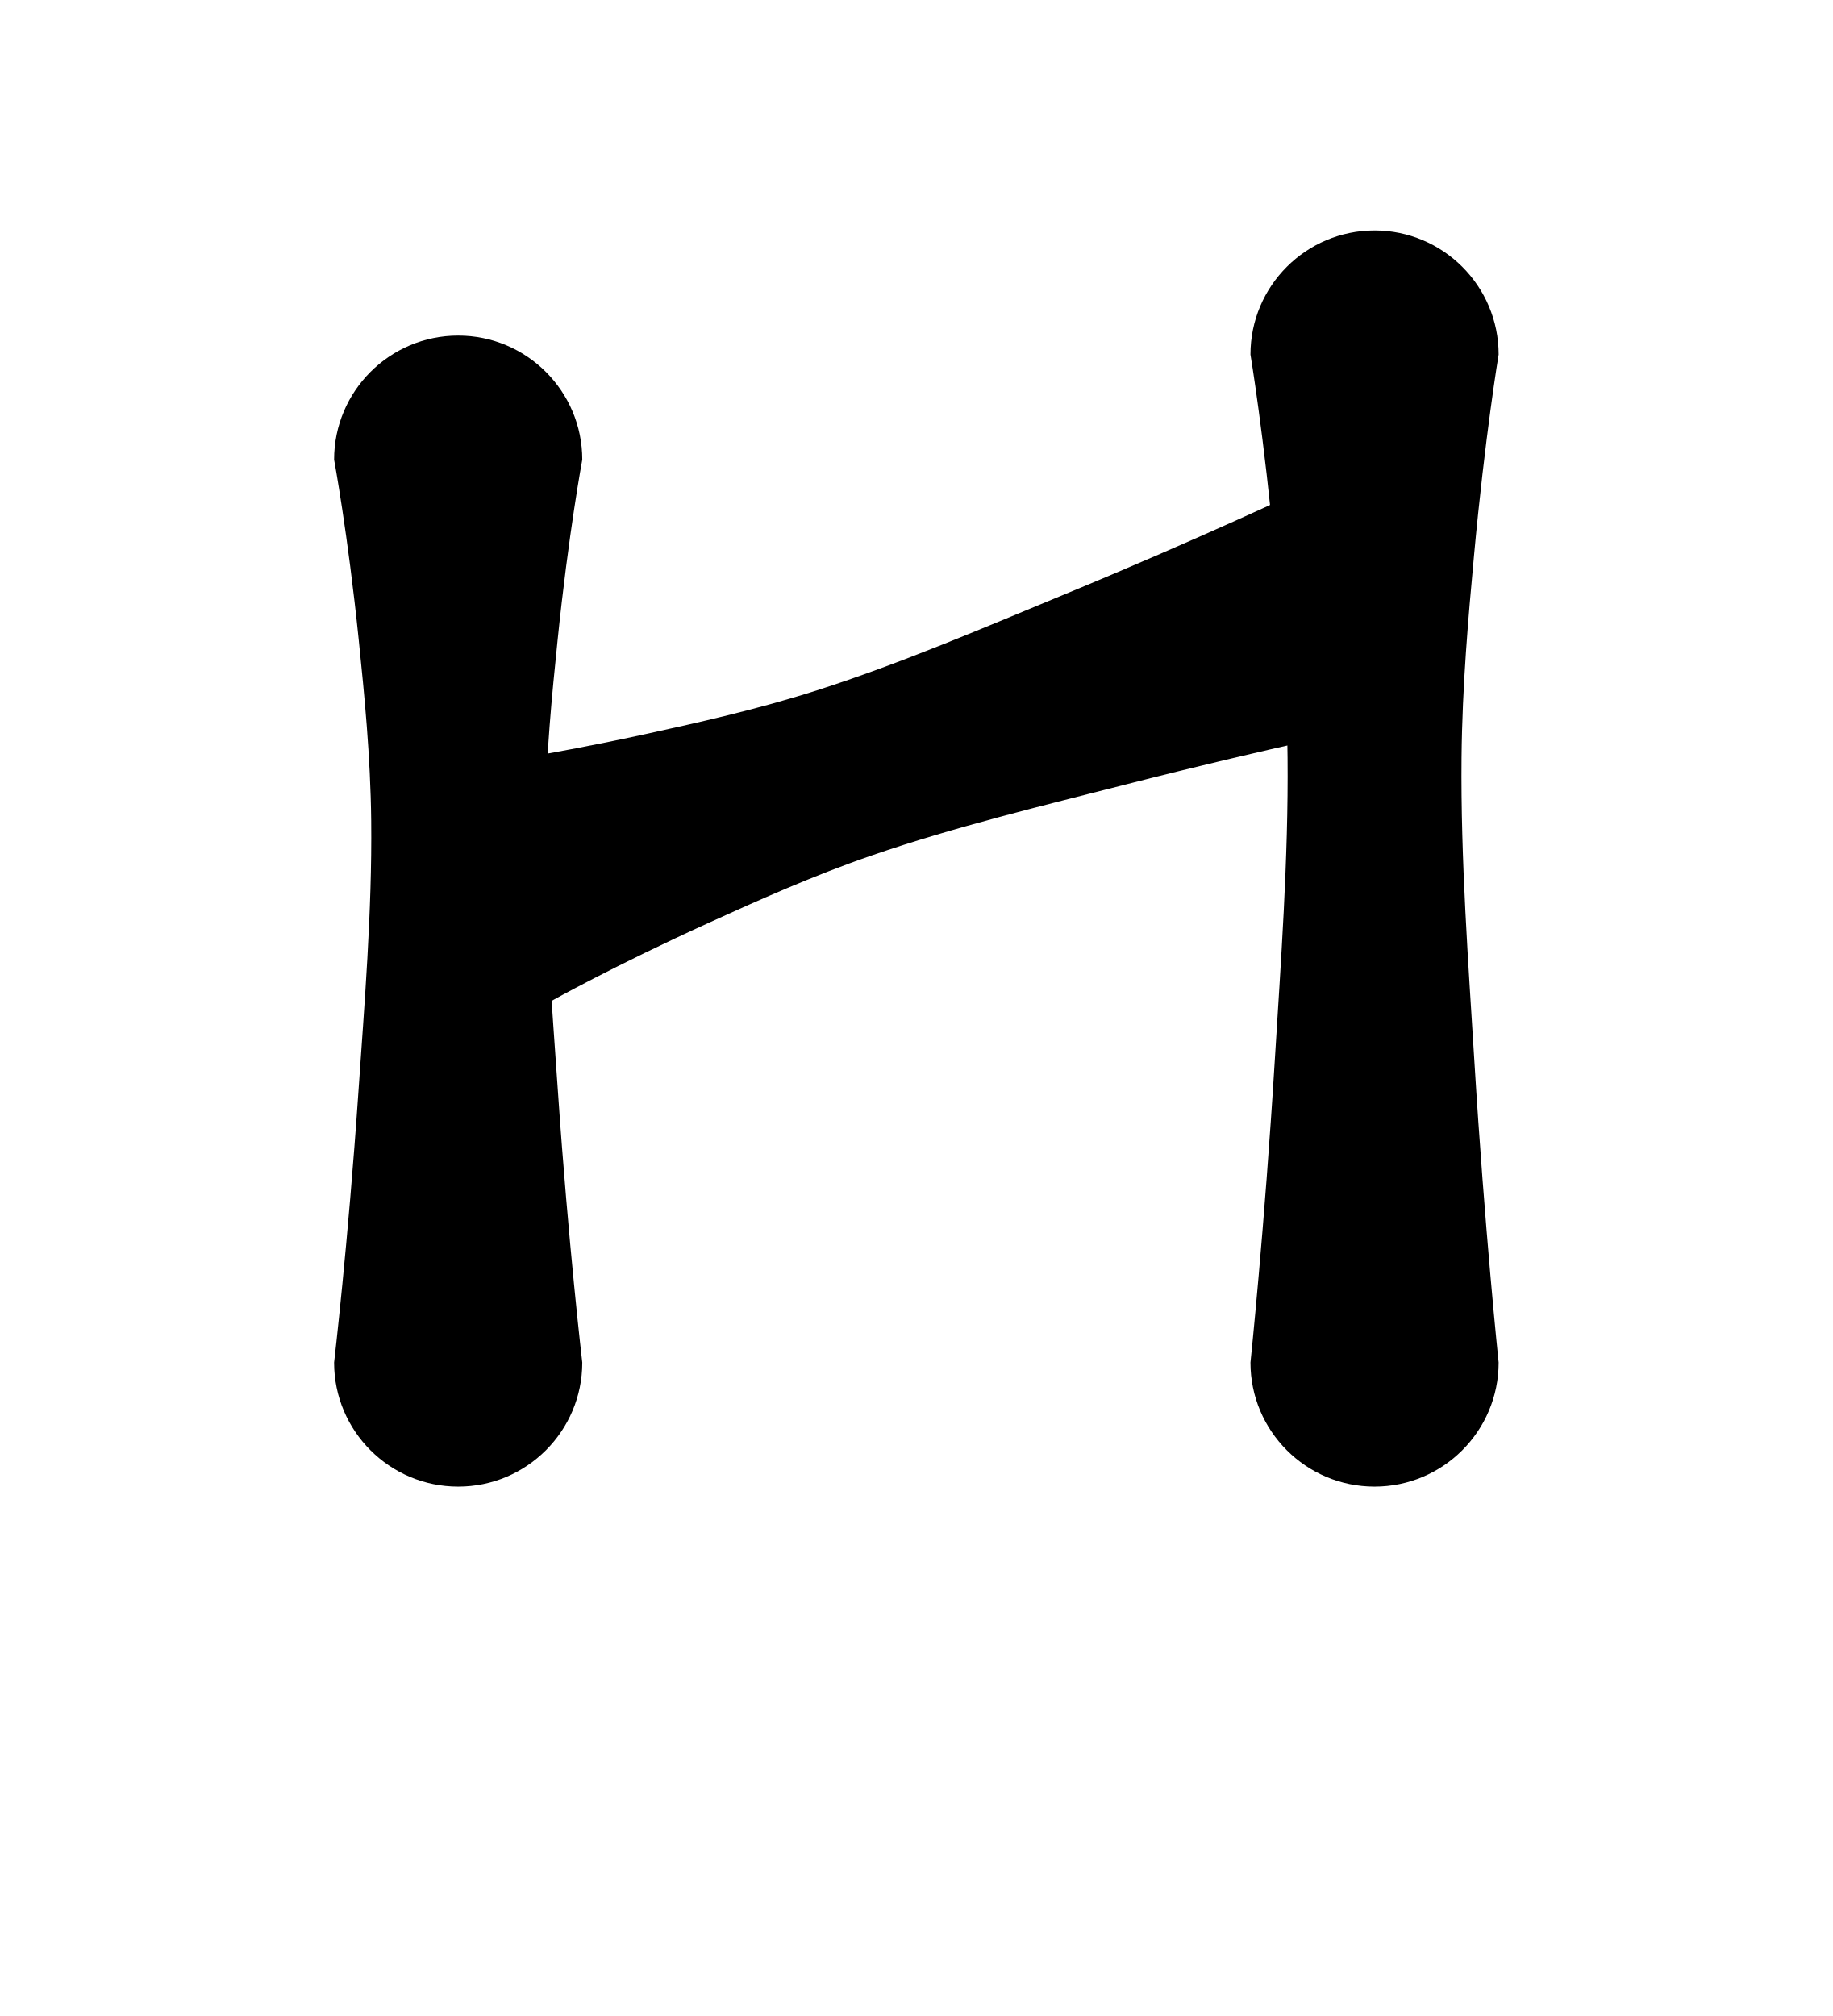
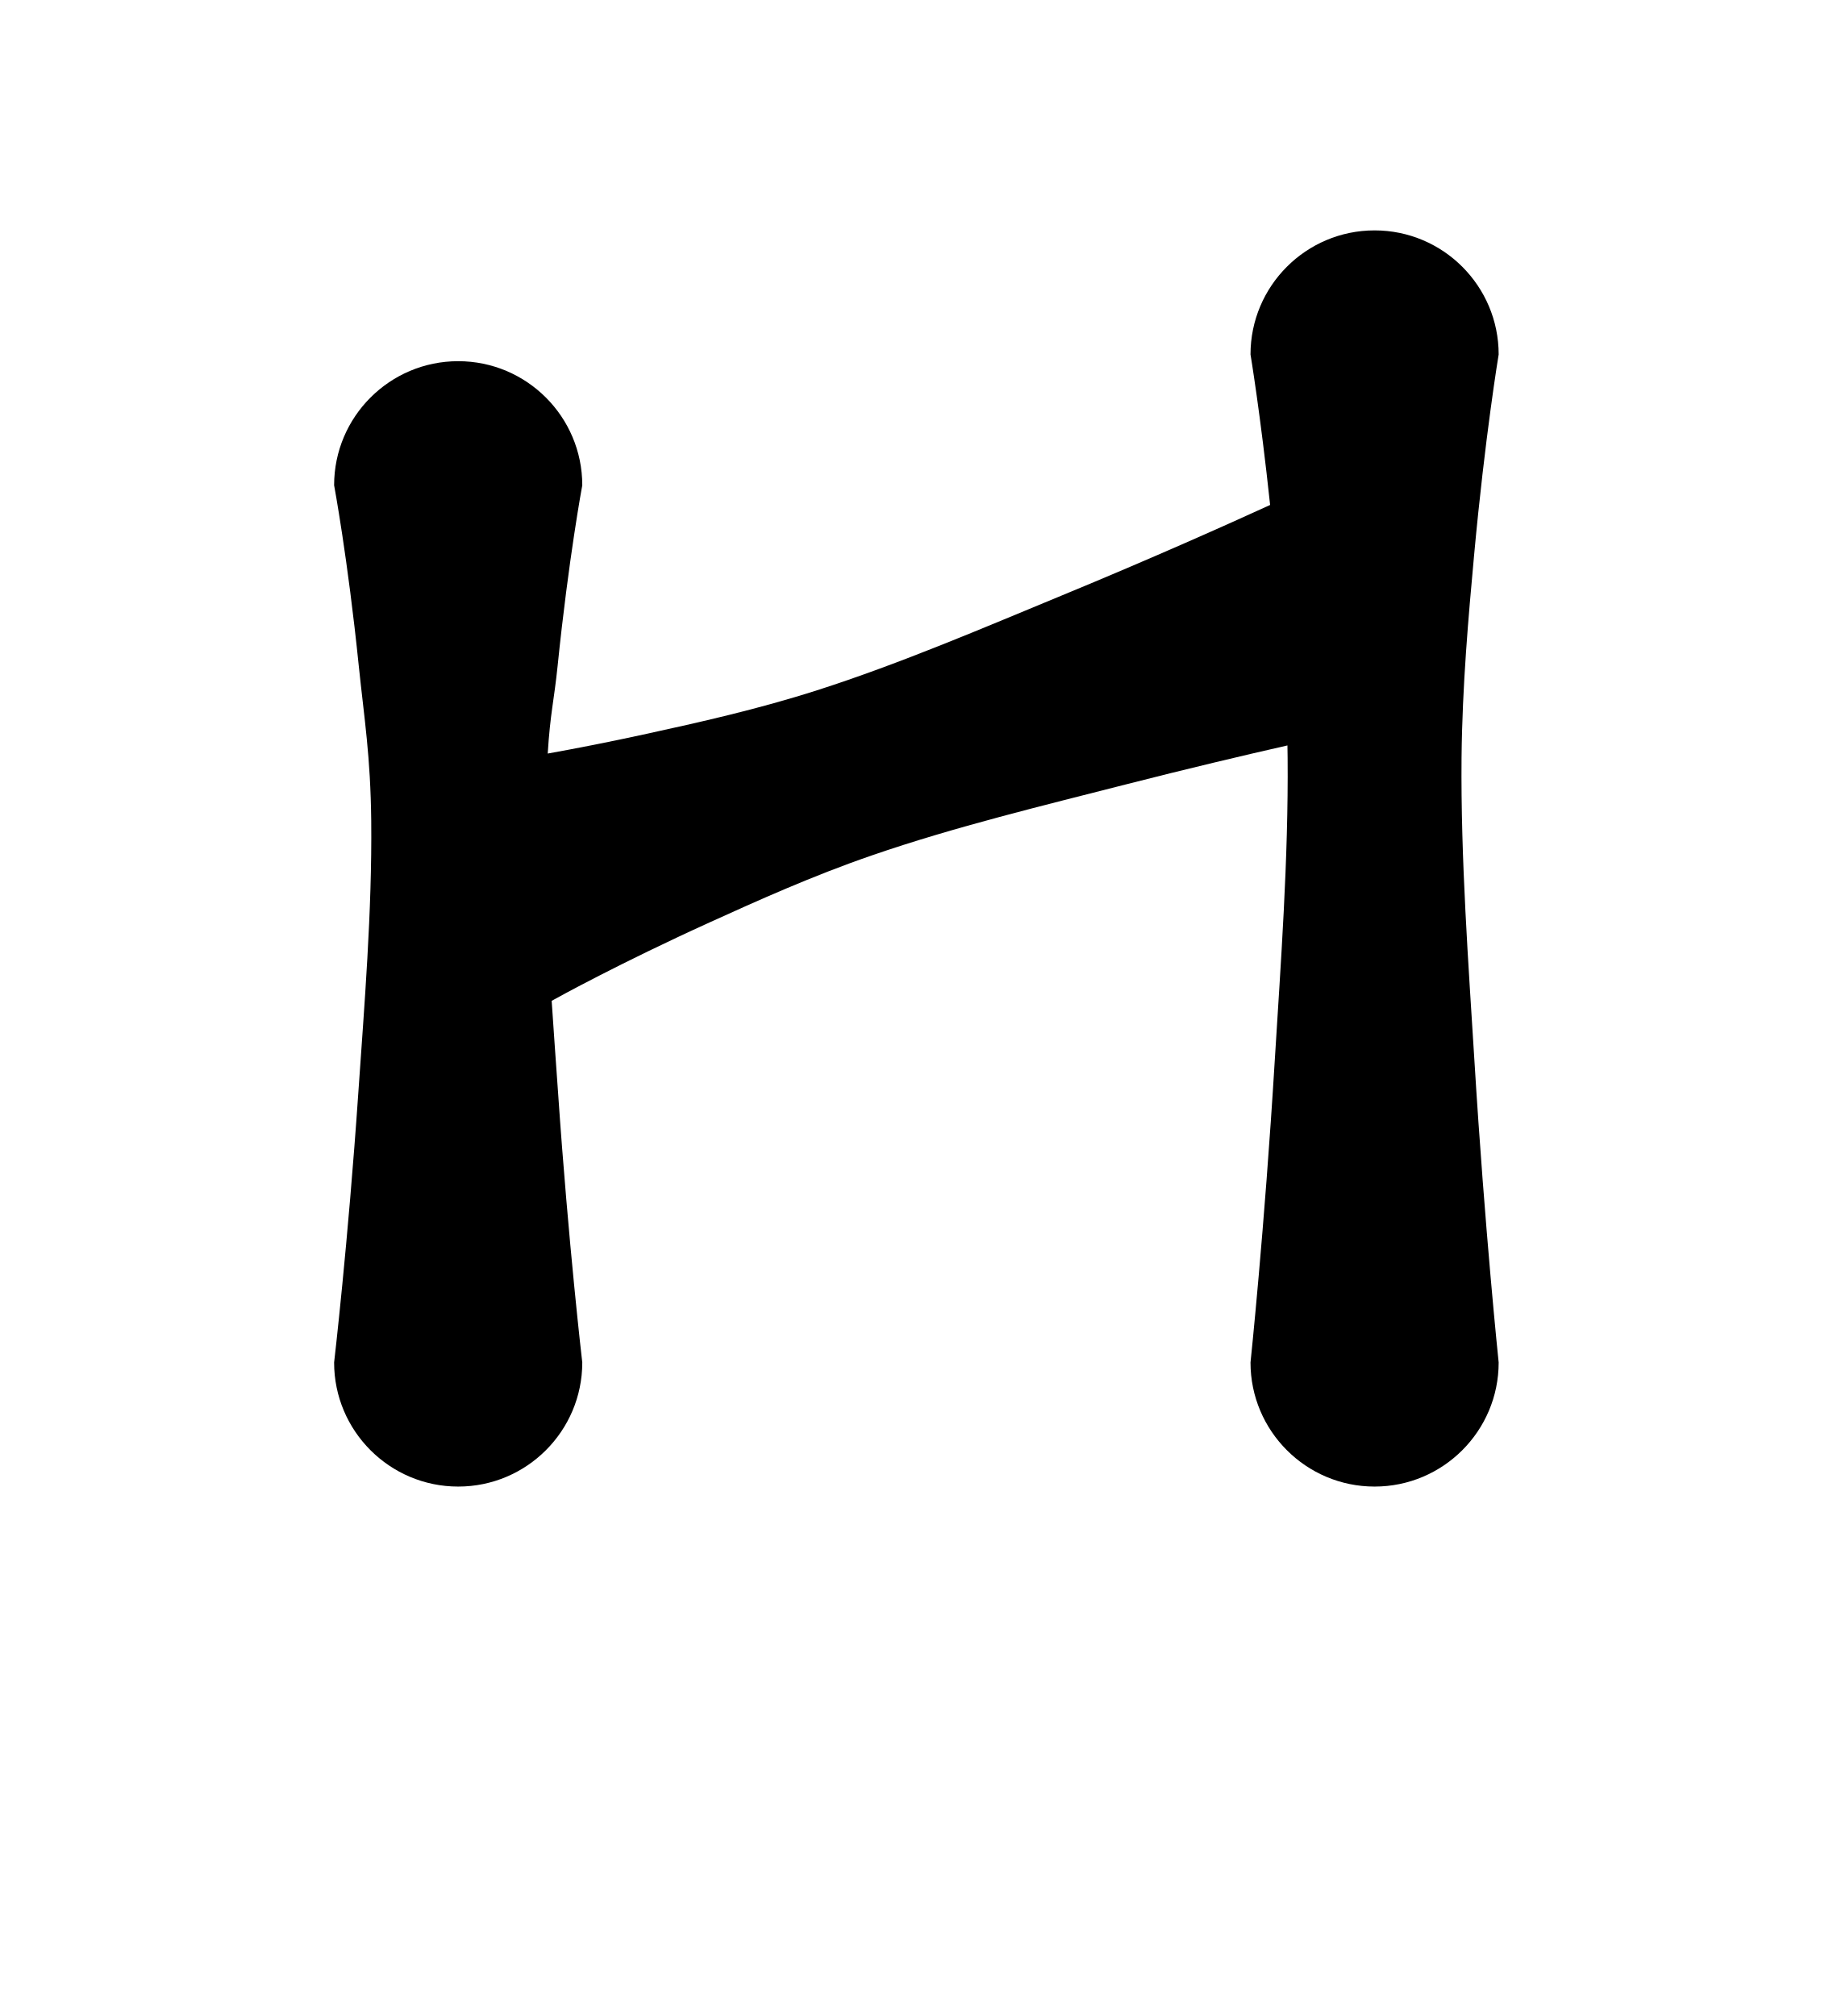
<svg xmlns="http://www.w3.org/2000/svg" clip-rule="evenodd" fill-rule="evenodd" stroke-linejoin="round" stroke-miterlimit="2" version="1.1" viewBox="0 0 200 220" xml:space="preserve">
  <g transform="translate(-1400)">
-     <g transform="translate(980.76 -217.98)">
-       <path d="m482.78 366.67s-1.515-12.907-2.655-29.558c-0.636-9.288-1.5-19.677-1.393-29.558 0.076-7.086 0.751-13.828 1.354-19.705 1.205-11.736 2.694-19.705 2.694-19.705 0-7.474-6.068-13.542-13.541-13.542-7.474 0-13.542 6.068-13.542 13.542 0 0 1.489 7.969 2.694 19.705 0.603 5.877 1.278 12.619 1.355 19.705 0.106 9.881-0.757 20.27-1.393 29.558-1.14 16.651-2.656 29.558-2.656 29.558 0 7.474 6.068 13.541 13.542 13.541 7.473 0 13.541-6.067 13.541-13.541z" />
-       <g transform="translate(39.838)">
-         <path d="m542.94 366.67s-1.517-14.431-2.655-33c-0.636-10.371-1.5-21.973-1.393-33 0.076-7.904 0.751-15.438 1.355-22 1.201-13.07 2.693-22 2.693-22 0-7.474-6.067-13.542-13.541-13.542s-13.542 6.068-13.542 13.542c0 0 1.492 8.93 2.694 22 0.603 6.562 1.279 14.096 1.355 22 0.106 11.027-0.757 22.629-1.393 33-1.139 18.569-2.656 33-2.656 33 0 7.474 6.068 13.541 13.542 13.541s13.541-6.067 13.541-13.541z" />
-       </g>
-       <path d="m561.55 271.37s-11.4 5.387-26.378 11.569c-8.351 3.447-17.643 7.447-26.775 10.371-6.551 2.097-12.97 3.52-18.571 4.747-11.196 2.452-18.994 3.476-18.994 3.476-7.092 2.359-10.935 10.031-8.577 17.123s10.03 10.936 17.122 8.577c0 0 6.859-3.849 17.294-8.589 5.221-2.371 11.214-5.076 17.716-7.318 9.066-3.127 18.902-5.487 27.655-7.727 15.697-4.018 28.053-6.529 28.053-6.529 7.092-2.358 10.936-10.031 8.577-17.123-2.358-7.092-10.03-10.935-17.122-8.577z" />
-     </g>
+     <path d="m1538.6 55.106c-4.53 2.073-12.83 5.791-22.67 9.851-8.35 3.447-17.64 7.446-26.77 10.371-6.55 2.097-12.97 3.52-18.57 4.747-4.15 0.908-7.83 1.621-10.82 2.158 0.27-4.393 0.69-5.764 1.08-9.571 1.2-11.737 2.69-19.705 2.69-19.705 0-7.474-6.07-13.542-13.54-13.542s-13.54 6.068-13.54 13.542c0 0 1.49 7.968 2.69 19.705 0.61 5.877 1.28 9.82 1.36 16.906 0.1 9.881-0.76 20.269-1.4 29.558-1.14 16.651-2.65 29.557-2.65 29.557 0 7.474 6.07 13.542 13.54 13.542s13.54-6.068 13.54-13.542c0 0-1.51-12.906-2.65-29.557-0.22-3.195-0.47-6.519-0.69-9.908 0.69-0.384 7.36-4.071 17.23-8.556 5.22-2.371 11.22-5.076 17.72-7.318 9.06-3.127 18.9-5.487 27.65-7.728 6.76-1.728 12.89-3.178 17.69-4.268 0.01 0.443 0.01 0.889 0.02 1.335 0.1 11.027-0.76 22.63-1.4 33-1.13 18.57-2.65 33-2.65 33 0 7.474 6.07 13.542 13.54 13.542s13.54-6.068 13.54-13.542c0 0-1.51-14.43-2.65-33-0.64-10.37-1.5-21.973-1.4-33 0.08-7.903 0.76-15.437 1.36-22 1.2-13.069 2.69-22 2.69-22 0-7.473-6.07-13.541-13.54-13.541s-13.54 6.068-13.54 13.541c0 0 1.08 6.456 2.14 16.423z" />
  </g>
</svg>
